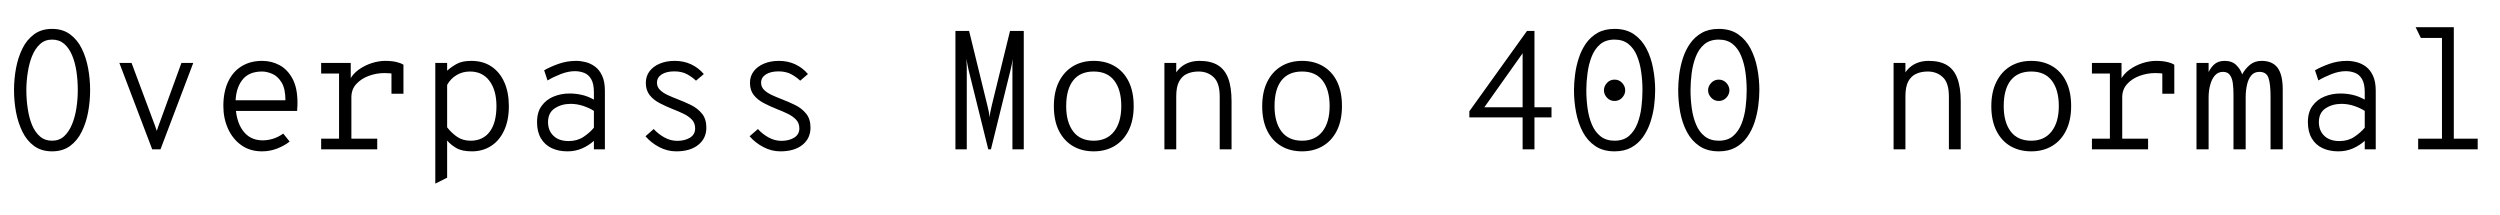
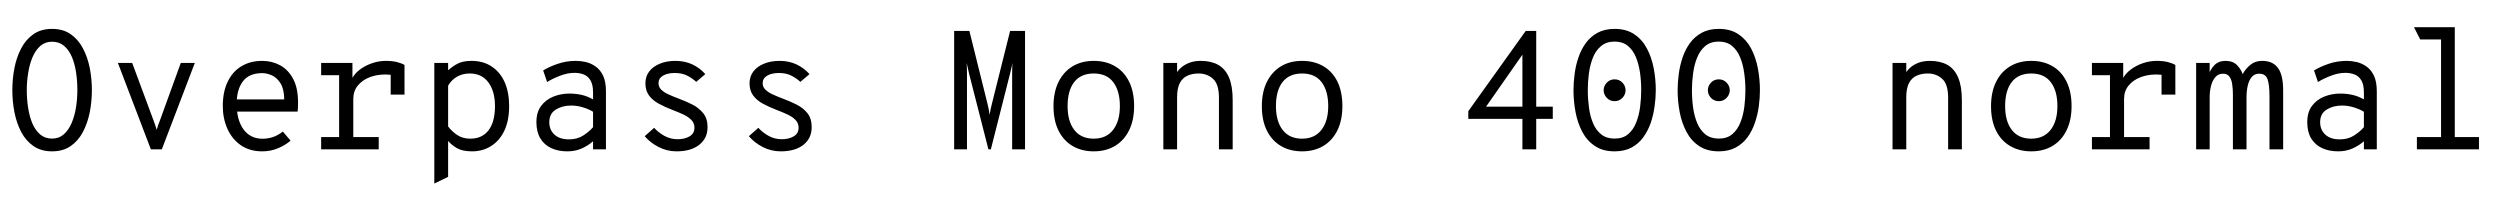
<svg xmlns="http://www.w3.org/2000/svg" width="354.816" height="30.384">
-   <path fill="black" d="M7.39 21.48L7.39 21.48Q5.88 21.48 4.84 20.72Q3.80 19.96 3.18 18.69Q2.56 17.42 2.27 15.89Q1.99 14.35 1.99 12.79L1.99 12.79Q1.99 11.23 2.27 9.70Q2.56 8.16 3.18 6.89Q3.80 5.63 4.84 4.87Q5.88 4.10 7.39 4.10L7.39 4.10Q8.90 4.10 9.94 4.87Q10.98 5.63 11.60 6.89Q12.23 8.16 12.51 9.70Q12.79 11.23 12.79 12.79L12.79 12.79Q12.79 14.35 12.51 15.89Q12.23 17.42 11.60 18.69Q10.98 19.96 9.94 20.72Q8.90 21.48 7.39 21.48ZM7.39 19.97L7.39 19.97Q8.41 19.97 9.11 19.33Q9.80 18.68 10.23 17.63Q10.66 16.57 10.85 15.31Q11.04 14.04 11.04 12.79L11.04 12.79Q11.04 11.42 10.85 10.14Q10.66 8.86 10.23 7.84Q9.80 6.82 9.11 6.22Q8.41 5.62 7.39 5.62L7.39 5.62Q6.37 5.62 5.68 6.26Q4.98 6.90 4.55 7.96Q4.13 9.01 3.94 10.28Q3.74 11.54 3.74 12.79L3.74 12.79Q3.74 14.16 3.94 15.44Q4.13 16.73 4.55 17.75Q4.98 18.77 5.68 19.37Q6.37 19.97 7.39 19.97ZM22.78 21.19L21.60 21.19L16.94 8.93L18.67 8.93L21.82 17.36Q21.91 17.63 22.03 17.93Q22.14 18.24 22.25 18.58L22.25 18.58Q22.36 18.24 22.47 17.93Q22.58 17.63 22.68 17.36L22.68 17.36L25.75 8.93L27.43 8.93L22.78 21.19ZM37.20 21.48L37.20 21.48Q35.46 21.48 34.23 20.59Q33 19.70 32.35 18.24Q31.70 16.78 31.70 15.05L31.70 15.05Q31.70 13.01 32.39 11.57Q33.07 10.14 34.31 9.39Q35.54 8.64 37.20 8.64L37.20 8.64Q38.56 8.64 39.70 9.26Q40.84 9.89 41.53 11.20Q42.22 12.50 42.22 14.57L42.22 14.57Q42.22 14.76 42.21 15.05Q42.20 15.35 42.17 15.74L42.17 15.74L33.05 15.74L33.05 14.23L40.51 14.23Q40.51 12.59 39.97 11.71Q39.43 10.82 38.66 10.49Q37.88 10.15 37.20 10.15L37.20 10.15Q35.28 10.15 34.36 11.38Q33.43 12.60 33.43 14.64L33.43 14.64Q33.43 17.10 34.45 18.51Q35.47 19.92 37.27 19.92L37.27 19.92Q37.98 19.92 38.72 19.70Q39.47 19.48 40.20 18.96L40.20 18.96L41.11 20.09Q40.36 20.68 39.34 21.08Q38.32 21.48 37.20 21.48ZM53.54 21.19L45.58 21.19L45.58 19.68L48.12 19.68L48.12 10.44L45.58 10.44L45.58 8.93L49.78 8.93L49.78 11.69L49.63 11.35Q50.06 10.50 50.90 9.89Q51.74 9.29 52.75 8.96Q53.75 8.64 54.67 8.64L54.67 8.64Q55.61 8.64 56.26 8.80Q56.90 8.95 57.26 9.19L57.26 9.19L57.26 13.30L55.56 13.30L55.56 9.70L55.97 10.54Q55.68 10.44 55.33 10.40Q54.98 10.37 54.55 10.37L54.55 10.37Q53.44 10.37 52.36 10.76Q51.28 11.15 50.57 11.92Q49.87 12.68 49.87 13.82L49.87 13.82L49.87 19.68L53.54 19.68L53.54 21.19ZM63.46 25.22L61.78 26.06L61.78 8.93L63.46 8.93L63.46 10.03Q64.06 9.49 64.82 9.07Q65.59 8.64 66.89 8.64L66.89 8.64Q68.56 8.64 69.75 9.44Q70.94 10.24 71.58 11.68Q72.22 13.12 72.22 15.05L72.22 15.05Q72.22 17.10 71.54 18.53Q70.87 19.97 69.69 20.72Q68.51 21.48 66.98 21.48L66.98 21.48Q65.57 21.48 64.78 21.02Q63.98 20.56 63.46 19.94L63.46 19.94L63.46 25.22ZM66.79 19.97L66.79 19.97Q68.54 19.97 69.50 18.70Q70.46 17.42 70.46 15.05L70.46 15.05Q70.46 12.82 69.47 11.48Q68.48 10.15 66.70 10.15L66.70 10.15Q65.65 10.15 64.81 10.65Q63.96 11.15 63.46 12.05L63.46 12.05L63.46 18.07Q64.09 18.88 64.88 19.42Q65.68 19.97 66.79 19.97ZM80.54 21.48L80.54 21.48Q79.26 21.48 78.29 21.02Q77.32 20.56 76.77 19.63Q76.22 18.71 76.22 17.33L76.22 17.33Q76.22 15.91 76.88 15.02Q77.53 14.12 78.58 13.70Q79.63 13.27 80.83 13.27L80.83 13.27Q81.72 13.27 82.55 13.46Q83.39 13.64 84.29 14.14L84.29 14.14L84.29 13.10Q84.29 11.87 83.90 11.22Q83.52 10.57 82.90 10.34Q82.28 10.10 81.60 10.10L81.60 10.10Q80.63 10.10 79.54 10.53Q78.46 10.96 77.71 11.42L77.71 11.42L77.23 9.98Q78.01 9.52 79.22 9.08Q80.44 8.64 81.77 8.64L81.77 8.64Q82.43 8.64 83.14 8.82Q83.84 9 84.46 9.46Q85.08 9.92 85.46 10.75Q85.85 11.58 85.85 12.89L85.85 12.89L85.85 21.19L84.29 21.19L84.29 19.99Q83.56 20.65 82.60 21.07Q81.65 21.48 80.54 21.48ZM80.71 20.02L80.71 20.02Q81.94 20.02 82.84 19.41Q83.74 18.80 84.29 18.12L84.29 18.12L84.29 15.74Q83.70 15.35 82.80 15.04Q81.90 14.74 81 14.74L81 14.74Q79.70 14.74 78.74 15.37Q77.78 16.00 77.78 17.33L77.78 17.33Q77.78 18.53 78.55 19.27Q79.31 20.02 80.71 20.02ZM95.98 21.48L95.98 21.48Q94.70 21.48 93.55 20.87Q92.40 20.26 91.61 19.34L91.61 19.34L92.78 18.31Q93.36 18.97 94.25 19.48Q95.14 19.99 96.12 19.99L96.12 19.99Q97.19 19.99 97.93 19.54Q98.66 19.08 98.66 18.22L98.66 18.22Q98.66 17.47 98.19 16.97Q97.72 16.48 96.98 16.13Q96.25 15.78 95.47 15.48L95.47 15.48Q94.46 15.08 93.59 14.62Q92.72 14.16 92.19 13.48Q91.66 12.79 91.66 11.76L91.66 11.76Q91.66 10.82 92.18 10.12Q92.71 9.42 93.64 9.03Q94.57 8.64 95.76 8.64L95.76 8.64Q97.04 8.64 98.09 9.13Q99.13 9.62 99.89 10.51L99.89 10.51L98.78 11.45Q98.30 10.98 97.54 10.55Q96.78 10.13 95.71 10.13L95.71 10.13Q94.58 10.13 93.91 10.56Q93.24 10.99 93.24 11.74L93.24 11.74Q93.24 12.35 93.67 12.76Q94.09 13.18 94.76 13.49Q95.44 13.80 96.19 14.09L96.19 14.09Q97.14 14.45 98.08 14.91Q99.01 15.37 99.63 16.13Q100.25 16.88 100.25 18.12L100.25 18.12Q100.25 19.64 99.10 20.56Q97.96 21.48 95.98 21.48ZM110.76 21.48L110.76 21.48Q109.49 21.48 108.34 20.87Q107.18 20.26 106.39 19.34L106.39 19.34L107.57 18.31Q108.14 18.97 109.03 19.48Q109.92 19.99 110.90 19.99L110.90 19.99Q111.97 19.99 112.71 19.54Q113.45 19.08 113.45 18.22L113.45 18.22Q113.45 17.47 112.97 16.97Q112.50 16.48 111.77 16.13Q111.04 15.78 110.26 15.48L110.26 15.48Q109.25 15.08 108.38 14.62Q107.51 14.16 106.97 13.48Q106.44 12.79 106.44 11.76L106.44 11.76Q106.44 10.82 106.97 10.12Q107.50 9.42 108.43 9.03Q109.36 8.64 110.54 8.64L110.54 8.64Q111.83 8.64 112.87 9.13Q113.92 9.62 114.67 10.51L114.67 10.51L113.57 11.45Q113.09 10.98 112.33 10.55Q111.56 10.13 110.50 10.13L110.50 10.13Q109.37 10.13 108.70 10.56Q108.02 10.99 108.02 11.74L108.02 11.74Q108.02 12.35 108.45 12.76Q108.88 13.18 109.55 13.49Q110.22 13.80 110.98 14.09L110.98 14.09Q111.92 14.45 112.86 14.91Q113.80 15.37 114.41 16.13Q115.03 16.88 115.03 18.12L115.03 18.12Q115.03 19.64 113.89 20.56Q112.74 21.48 110.76 21.48ZM137.21 21.19L135.60 21.19L135.60 4.39L137.54 4.39L140.11 14.88Q140.28 15.54 140.34 15.88Q140.40 16.22 140.45 16.66L140.45 16.66Q140.48 16.22 140.56 15.88Q140.63 15.54 140.78 14.88L140.78 14.88L143.35 4.39L145.30 4.39L145.30 21.19L143.69 21.19L143.69 9.94Q143.69 9.68 143.69 9.24Q143.70 8.80 143.74 8.35L143.74 8.35Q143.66 8.78 143.59 9.17Q143.52 9.55 143.42 9.94L143.42 9.94L140.64 21.19L140.26 21.19L137.47 9.94Q137.39 9.55 137.31 9.17Q137.23 8.78 137.16 8.35L137.16 8.35Q137.18 8.80 137.20 9.24Q137.21 9.68 137.21 9.94L137.21 9.94L137.21 21.19ZM155.23 21.48L155.23 21.48Q153.54 21.48 152.27 20.73Q151.00 19.98 150.28 18.55Q149.57 17.11 149.57 15.07L149.57 15.07Q149.57 13.06 150.28 11.62Q151.00 10.18 152.27 9.41Q153.54 8.64 155.23 8.64L155.23 8.64Q156.92 8.64 158.20 9.39Q159.48 10.14 160.19 11.57Q160.90 13.01 160.90 15.05L160.90 15.05Q160.90 17.06 160.19 18.50Q159.48 19.94 158.20 20.71Q156.92 21.48 155.23 21.48ZM155.23 19.97L155.23 19.97Q157.09 19.97 158.12 18.66Q159.14 17.35 159.14 15.05L159.14 15.05Q159.14 12.76 158.15 11.45Q157.16 10.15 155.23 10.15L155.23 10.15Q153.31 10.15 152.32 11.41Q151.32 12.67 151.32 15.07L151.32 15.07Q151.32 17.35 152.32 18.66Q153.31 19.97 155.23 19.97ZM166.94 21.19L165.26 21.19L165.26 8.93L166.94 8.93L166.94 11.02L166.66 10.73Q167.04 10.02 167.57 9.56Q168.10 9.10 168.77 8.87Q169.44 8.64 170.26 8.64L170.26 8.64Q171.80 8.64 172.81 9.23Q173.82 9.83 174.31 11.10Q174.79 12.37 174.79 14.40L174.79 14.40L174.79 21.19L173.11 21.19L173.11 13.70Q173.11 11.76 172.25 10.96Q171.40 10.15 170.11 10.15L170.11 10.15Q169.18 10.15 168.46 10.48Q167.75 10.80 167.35 11.56Q166.94 12.32 166.94 13.66L166.94 13.66L166.94 21.19ZM184.80 21.48L184.80 21.48Q183.11 21.48 181.84 20.73Q180.56 19.98 179.85 18.55Q179.14 17.11 179.14 15.07L179.14 15.07Q179.14 13.06 179.85 11.62Q180.56 10.18 181.84 9.41Q183.11 8.64 184.80 8.64L184.80 8.64Q186.49 8.64 187.77 9.39Q189.05 10.14 189.76 11.57Q190.46 13.01 190.46 15.05L190.46 15.05Q190.46 17.06 189.76 18.50Q189.05 19.94 187.77 20.71Q186.49 21.48 184.80 21.48ZM184.80 19.97L184.80 19.97Q186.66 19.97 187.69 18.66Q188.71 17.35 188.71 15.05L188.71 15.05Q188.71 12.76 187.72 11.45Q186.73 10.15 184.80 10.15L184.80 10.15Q182.88 10.15 181.88 11.41Q180.89 12.67 180.89 15.07L180.89 15.07Q180.89 17.35 181.88 18.66Q182.88 19.97 184.80 19.97ZM217.78 21.19L216.10 21.19L216.10 16.66L208.54 16.66L208.54 15.79L216.72 4.39L217.78 4.39L217.78 15.22L220.20 15.22L220.20 16.66L217.78 16.66L217.78 21.19ZM216.10 7.56L210.67 15.22L216.10 15.22L216.10 7.56ZM229.15 21.48L229.15 21.48Q227.51 21.48 226.40 20.72Q225.29 19.97 224.63 18.71Q223.97 17.45 223.68 15.91Q223.39 14.36 223.39 12.79L223.39 12.79Q223.39 11.74 223.55 10.55Q223.70 9.36 224.08 8.22Q224.45 7.08 225.10 6.15Q225.76 5.22 226.75 4.66Q227.75 4.10 229.15 4.10L229.15 4.10Q230.80 4.10 231.91 4.87Q233.02 5.64 233.68 6.91Q234.34 8.18 234.62 9.72Q234.91 11.26 234.91 12.79L234.91 12.79Q234.91 13.86 234.76 15.05Q234.60 16.24 234.22 17.38Q233.84 18.52 233.18 19.45Q232.52 20.38 231.53 20.93Q230.54 21.48 229.15 21.48ZM229.15 19.97L229.15 19.97Q230.41 19.97 231.19 19.30Q231.97 18.62 232.39 17.54Q232.81 16.46 232.96 15.21Q233.11 13.96 233.11 12.79L233.11 12.79Q233.11 11.48 232.93 10.21Q232.75 8.94 232.32 7.90Q231.89 6.86 231.11 6.24Q230.34 5.62 229.15 5.62L229.15 5.62Q227.89 5.62 227.10 6.29Q226.31 6.97 225.89 8.06Q225.47 9.14 225.31 10.40Q225.14 11.65 225.14 12.79L225.14 12.79Q225.14 14.11 225.32 15.39Q225.50 16.67 225.94 17.70Q226.38 18.73 227.17 19.35Q227.95 19.97 229.15 19.97ZM229.15 14.33L229.15 14.33Q228.50 14.33 228.07 13.86Q227.64 13.39 227.64 12.82L227.64 12.82Q227.64 12.24 228.07 11.77Q228.50 11.30 229.15 11.30L229.15 11.30Q229.80 11.30 230.23 11.77Q230.66 12.24 230.66 12.82L230.66 12.82Q230.66 13.39 230.23 13.86Q229.80 14.33 229.15 14.33ZM243.94 21.48L243.94 21.48Q242.29 21.48 241.18 20.72Q240.07 19.97 239.41 18.71Q238.75 17.45 238.46 15.91Q238.18 14.36 238.18 12.79L238.18 12.79Q238.18 11.74 238.33 10.55Q238.49 9.36 238.86 8.22Q239.23 7.08 239.89 6.15Q240.54 5.22 241.54 4.66Q242.53 4.10 243.94 4.10L243.94 4.10Q245.58 4.10 246.69 4.87Q247.80 5.64 248.46 6.91Q249.12 8.18 249.41 9.72Q249.70 11.26 249.70 12.79L249.70 12.79Q249.70 13.86 249.54 15.05Q249.38 16.24 249.01 17.38Q248.63 18.52 247.97 19.45Q247.31 20.38 246.32 20.93Q245.33 21.48 243.94 21.48ZM243.94 19.97L243.94 19.97Q245.20 19.97 245.98 19.30Q246.76 18.62 247.18 17.54Q247.60 16.46 247.75 15.21Q247.90 13.96 247.90 12.79L247.90 12.79Q247.90 11.48 247.72 10.21Q247.54 8.94 247.10 7.90Q246.67 6.86 245.90 6.24Q245.12 5.62 243.94 5.62L243.94 5.62Q242.68 5.62 241.88 6.29Q241.09 6.97 240.67 8.06Q240.25 9.14 240.09 10.40Q239.93 11.65 239.93 12.79L239.93 12.79Q239.93 14.11 240.11 15.39Q240.29 16.67 240.73 17.70Q241.16 18.73 241.95 19.35Q242.74 19.97 243.94 19.97ZM243.94 14.33L243.94 14.33Q243.29 14.33 242.86 13.86Q242.42 13.39 242.42 12.82L242.42 12.82Q242.42 12.24 242.86 11.77Q243.29 11.30 243.94 11.30L243.94 11.30Q244.58 11.30 245.02 11.77Q245.45 12.24 245.45 12.82L245.45 12.82Q245.45 13.39 245.02 13.86Q244.58 14.33 243.94 14.33ZM270.43 21.19L268.75 21.19L268.75 8.93L270.43 8.93L270.43 11.02L270.14 10.73Q270.53 10.02 271.06 9.56Q271.58 9.10 272.26 8.87Q272.93 8.64 273.74 8.64L273.74 8.64Q275.29 8.64 276.30 9.23Q277.31 9.83 277.79 11.10Q278.28 12.37 278.28 14.40L278.28 14.40L278.28 21.19L276.60 21.19L276.60 13.70Q276.60 11.76 275.74 10.96Q274.88 10.15 273.60 10.15L273.60 10.15Q272.66 10.15 271.95 10.48Q271.24 10.80 270.83 11.56Q270.43 12.32 270.43 13.66L270.43 13.66L270.43 21.19ZM288.29 21.48L288.29 21.48Q286.60 21.48 285.32 20.73Q284.05 19.98 283.34 18.55Q282.62 17.11 282.62 15.07L282.62 15.07Q282.62 13.06 283.34 11.62Q284.05 10.18 285.32 9.41Q286.60 8.64 288.29 8.64L288.29 8.64Q289.98 8.64 291.26 9.39Q292.54 10.14 293.24 11.57Q293.95 13.01 293.95 15.05L293.95 15.05Q293.95 17.06 293.24 18.50Q292.54 19.94 291.26 20.71Q289.98 21.48 288.29 21.48ZM288.29 19.97L288.29 19.97Q290.15 19.97 291.17 18.66Q292.20 17.35 292.20 15.05L292.20 15.05Q292.20 12.76 291.21 11.45Q290.22 10.15 288.29 10.15L288.29 10.15Q286.37 10.15 285.37 11.41Q284.38 12.67 284.38 15.07L284.38 15.07Q284.38 17.35 285.37 18.66Q286.37 19.97 288.29 19.97ZM304.87 21.19L296.90 21.19L296.90 19.68L299.45 19.68L299.45 10.44L296.90 10.44L296.90 8.93L301.10 8.93L301.10 11.69L300.96 11.35Q301.39 10.50 302.23 9.89Q303.07 9.29 304.07 8.96Q305.08 8.64 306.00 8.64L306.00 8.64Q306.94 8.64 307.58 8.80Q308.23 8.95 308.59 9.19L308.59 9.19L308.59 13.30L306.89 13.30L306.89 9.70L307.30 10.54Q307.01 10.44 306.66 10.40Q306.31 10.37 305.88 10.37L305.88 10.37Q304.76 10.37 303.68 10.76Q302.60 11.15 301.90 11.92Q301.20 12.68 301.20 13.82L301.20 13.82L301.20 19.68L304.87 19.68L304.87 21.19ZM313.46 21.19L311.74 21.19L311.74 8.93L313.46 8.93L313.46 10.94L313.22 10.78Q313.61 9.74 314.20 9.19Q314.78 8.64 315.72 8.64L315.72 8.64Q316.80 8.64 317.40 9.25Q318.00 9.85 318.22 10.56L318.22 10.56Q318.64 9.77 319.32 9.20Q320.00 8.64 320.98 8.64L320.98 8.64Q322.52 8.64 323.25 9.62Q323.98 10.61 323.98 12.70L323.98 12.70L323.98 21.19L322.25 21.19L322.25 13.68Q322.25 11.93 321.96 11.06Q321.67 10.20 320.66 10.20L320.66 10.20Q319.94 10.20 319.52 10.70Q319.09 11.21 318.91 12.04Q318.72 12.86 318.72 13.85L318.72 13.85L318.72 21.19L316.99 21.19L316.99 13.37Q316.99 12.56 316.90 11.84Q316.81 11.11 316.49 10.66Q316.18 10.20 315.50 10.20L315.50 10.20Q314.81 10.20 314.36 10.70Q313.91 11.21 313.69 12.04Q313.46 12.86 313.46 13.85L313.46 13.85L313.46 21.19ZM331.87 21.48L331.87 21.48Q330.59 21.48 329.62 21.02Q328.64 20.56 328.10 19.63Q327.55 18.71 327.55 17.33L327.55 17.33Q327.55 15.91 328.21 15.02Q328.86 14.12 329.91 13.70Q330.96 13.27 332.16 13.27L332.16 13.27Q333.05 13.27 333.88 13.46Q334.72 13.64 335.62 14.14L335.62 14.14L335.62 13.10Q335.62 11.87 335.23 11.22Q334.85 10.57 334.23 10.34Q333.61 10.10 332.93 10.10L332.93 10.10Q331.96 10.10 330.87 10.53Q329.78 10.96 329.04 11.42L329.04 11.42L328.56 9.98Q329.34 9.52 330.55 9.08Q331.76 8.64 333.10 8.64L333.10 8.64Q333.76 8.64 334.46 8.82Q335.17 9 335.79 9.46Q336.41 9.92 336.79 10.75Q337.18 11.58 337.18 12.89L337.18 12.89L337.18 21.19L335.62 21.19L335.62 19.99Q334.88 20.65 333.93 21.07Q332.98 21.48 331.87 21.48ZM332.04 20.02L332.04 20.02Q333.26 20.02 334.16 19.41Q335.06 18.80 335.62 18.12L335.62 18.12L335.62 15.74Q335.03 15.35 334.13 15.04Q333.23 14.74 332.33 14.74L332.33 14.74Q331.03 14.74 330.07 15.37Q329.11 16.00 329.11 17.33L329.11 17.33Q329.11 18.53 329.87 19.27Q330.64 20.02 332.04 20.02ZM348.26 21.19L346.58 21.19L346.58 4.68L348.26 3.86L348.26 21.19ZM351.65 21.19L343.20 21.19L343.20 19.68L351.65 19.68L351.65 21.19ZM347.38 5.38L343.58 5.38L342.84 3.86L348.26 3.86L347.38 5.38Z" />
+   <path fill="black" d="M7.39 21.48L7.39 21.48Q5.83 21.48 4.75 20.73Q3.67 19.98 3.01 18.73Q2.35 17.47 2.05 15.93Q1.75 14.39 1.75 12.79L1.75 12.79Q1.75 11.20 2.05 9.65Q2.35 8.11 3.01 6.86Q3.67 5.60 4.75 4.85Q5.83 4.10 7.39 4.10L7.39 4.10Q8.95 4.10 10.03 4.85Q11.11 5.60 11.77 6.86Q12.43 8.11 12.74 9.65Q13.04 11.20 13.04 12.79L13.04 12.79Q13.04 14.39 12.74 15.93Q12.43 17.47 11.77 18.73Q11.11 19.98 10.03 20.73Q8.95 21.48 7.39 21.48ZM7.39 19.67L7.39 19.67Q8.38 19.67 9.06 19.06Q9.74 18.46 10.17 17.45Q10.60 16.44 10.79 15.22Q10.98 14.00 10.98 12.79L10.98 12.79Q10.98 11.46 10.79 10.23Q10.60 9 10.18 8.03Q9.76 7.06 9.07 6.49Q8.39 5.92 7.39 5.92L7.39 5.92Q6.41 5.92 5.72 6.52Q5.04 7.13 4.61 8.13Q4.19 9.13 4.00 10.35Q3.80 11.57 3.80 12.79L3.80 12.79Q3.80 14.11 4.00 15.34Q4.19 16.57 4.61 17.55Q5.04 18.53 5.72 19.10Q6.41 19.67 7.39 19.67ZM22.97 21.19L21.41 21.19L16.73 8.93L18.76 8.93L21.83 17.20Q21.92 17.47 22.03 17.77Q22.14 18.07 22.24 18.43L22.24 18.43Q22.33 18.07 22.44 17.77Q22.55 17.47 22.66 17.20L22.66 17.20L25.66 8.93L27.65 8.93L22.97 21.19ZM37.21 21.48L37.21 21.48Q35.45 21.48 34.19 20.62Q32.94 19.75 32.28 18.29Q31.62 16.82 31.62 15.05L31.62 15.05Q31.62 13.02 32.32 11.59Q33.01 10.15 34.27 9.40Q35.52 8.64 37.21 8.64L37.21 8.64Q38.59 8.64 39.75 9.26Q40.91 9.89 41.60 11.19Q42.30 12.49 42.30 14.53L42.30 14.53Q42.30 14.76 42.29 15.09Q42.29 15.42 42.24 15.84L42.24 15.84L33.16 15.84L33.16 14.11L40.34 14.11Q40.32 12.65 39.82 11.84Q39.32 11.03 38.60 10.70Q37.88 10.38 37.21 10.38L37.21 10.38Q35.34 10.38 34.46 11.56Q33.59 12.74 33.59 14.72L33.59 14.72Q33.59 17.03 34.56 18.36Q35.53 19.69 37.27 19.69L37.27 19.69Q38.00 19.69 38.72 19.46Q39.44 19.22 40.14 18.67L40.14 18.67L41.24 19.96Q40.48 20.62 39.44 21.05Q38.40 21.48 37.21 21.48ZM53.75 21.19L45.58 21.19L45.58 19.45L48.13 19.45L48.13 10.67L45.58 10.67L45.58 8.93L50.02 8.93L50.02 11.68L49.87 11.33Q50.26 10.50 51.04 9.90Q51.83 9.30 52.81 8.97Q53.78 8.64 54.76 8.64L54.76 8.64Q55.69 8.64 56.35 8.81Q57.01 8.98 57.41 9.22L57.41 9.22L57.41 13.43L55.45 13.43L55.45 9.79L56.05 10.73Q55.75 10.64 55.41 10.61Q55.07 10.57 54.70 10.57L54.70 10.57Q53.48 10.57 52.44 10.97Q51.40 11.38 50.77 12.16Q50.14 12.94 50.14 14.06L50.14 14.06L50.14 19.45L53.75 19.45L53.75 21.19ZM63.60 25.10L61.64 26.05L61.64 8.93L63.60 8.93L63.60 9.98Q64.16 9.46 64.92 9.05Q65.68 8.64 66.92 8.64L66.92 8.64Q68.58 8.64 69.77 9.43Q70.97 10.21 71.62 11.65Q72.26 13.09 72.26 15.05L72.26 15.05Q72.26 17.10 71.59 18.53Q70.91 19.97 69.71 20.72Q68.52 21.48 67.00 21.48L67.00 21.48Q65.65 21.48 64.88 21.04Q64.10 20.60 63.60 20.00L63.60 20.00L63.60 25.10ZM66.76 19.68L66.76 19.68Q68.42 19.68 69.34 18.49Q70.25 17.29 70.25 15.05L70.25 15.05Q70.25 12.95 69.31 11.69Q68.38 10.43 66.67 10.43L66.67 10.43Q65.66 10.43 64.87 10.88Q64.07 11.34 63.60 12.16L63.60 12.16L63.60 17.95Q64.16 18.68 64.92 19.18Q65.68 19.68 66.76 19.68ZM80.51 21.48L80.51 21.48Q79.22 21.48 78.23 21.02Q77.24 20.56 76.69 19.64Q76.13 18.72 76.13 17.34L76.13 17.34Q76.13 15.92 76.80 15.03Q77.47 14.14 78.54 13.71Q79.61 13.28 80.81 13.28L80.81 13.28Q81.71 13.28 82.52 13.46Q83.33 13.64 84.17 14.10L84.17 14.10L84.17 13.14Q84.17 12.01 83.81 11.41Q83.45 10.80 82.85 10.57Q82.25 10.34 81.54 10.34L81.54 10.34Q80.56 10.34 79.49 10.75Q78.43 11.15 77.65 11.64L77.65 11.64L77.09 10.00Q77.89 9.50 79.12 9.07Q80.35 8.64 81.73 8.64L81.73 8.64Q82.43 8.64 83.17 8.81Q83.92 8.99 84.56 9.46Q85.21 9.92 85.61 10.77Q86.00 11.62 86.00 12.97L86.00 12.97L86.00 21.19L84.17 21.19L84.17 20.05Q83.48 20.66 82.57 21.07Q81.65 21.48 80.51 21.48ZM80.76 19.78L80.76 19.78Q81.92 19.78 82.78 19.23Q83.63 18.68 84.17 18.05L84.17 18.05L84.17 15.86Q83.59 15.50 82.75 15.24Q81.91 14.98 81.05 14.98L81.05 14.98Q79.81 14.98 78.89 15.55Q77.96 16.12 77.96 17.34L77.96 17.34Q77.96 18.43 78.69 19.10Q79.42 19.78 80.76 19.78ZM96.02 21.48L96.02 21.48Q94.67 21.48 93.48 20.87Q92.29 20.26 91.50 19.33L91.50 19.33L92.84 18.14Q93.40 18.77 94.27 19.27Q95.15 19.76 96.17 19.76L96.17 19.76Q97.18 19.76 97.87 19.35Q98.56 18.94 98.56 18.13L98.56 18.13Q98.56 17.47 98.12 17.02Q97.68 16.57 96.97 16.24Q96.25 15.91 95.44 15.60L95.44 15.60Q94.39 15.20 93.52 14.73Q92.64 14.26 92.12 13.56Q91.60 12.86 91.60 11.82L91.60 11.82Q91.60 10.85 92.15 10.13Q92.70 9.42 93.67 9.03Q94.63 8.64 95.86 8.64L95.86 8.64Q97.21 8.64 98.28 9.15Q99.35 9.66 100.10 10.52L100.10 10.52L98.81 11.62Q98.33 11.16 97.58 10.76Q96.83 10.36 95.77 10.36L95.77 10.36Q94.73 10.36 94.09 10.74Q93.46 11.12 93.46 11.81L93.46 11.81Q93.46 12.36 93.86 12.74Q94.27 13.13 94.93 13.42Q95.58 13.72 96.34 14.00L96.34 14.00Q97.31 14.36 98.25 14.83Q99.19 15.30 99.80 16.06Q100.42 16.81 100.42 18.05L100.42 18.05Q100.42 19.63 99.23 20.56Q98.05 21.48 96.02 21.48ZM110.81 21.48L110.81 21.48Q109.45 21.48 108.26 20.87Q107.08 20.26 106.28 19.33L106.28 19.33L107.63 18.14Q108.18 18.77 109.06 19.27Q109.93 19.76 110.95 19.76L110.95 19.76Q111.96 19.76 112.65 19.35Q113.34 18.94 113.34 18.13L113.34 18.13Q113.34 17.47 112.90 17.02Q112.46 16.57 111.75 16.24Q111.04 15.91 110.22 15.60L110.22 15.60Q109.18 15.20 108.30 14.73Q107.42 14.26 106.90 13.56Q106.38 12.86 106.38 11.82L106.38 11.82Q106.38 10.85 106.93 10.13Q107.48 9.42 108.45 9.03Q109.42 8.64 110.64 8.64L110.64 8.64Q112.00 8.64 113.06 9.15Q114.13 9.66 114.89 10.52L114.89 10.52L113.59 11.62Q113.11 11.16 112.36 10.76Q111.61 10.36 110.56 10.36L110.56 10.36Q109.51 10.36 108.88 10.74Q108.24 11.12 108.24 11.81L108.24 11.81Q108.24 12.36 108.65 12.74Q109.06 13.13 109.71 13.42Q110.36 13.72 111.12 14.00L111.12 14.00Q112.09 14.36 113.03 14.83Q113.98 15.30 114.59 16.06Q115.20 16.81 115.20 18.05L115.20 18.05Q115.20 19.63 114.02 20.56Q112.84 21.48 110.81 21.48ZM137.24 21.19L135.42 21.19L135.42 4.39L137.58 4.39L140.11 14.56Q140.26 15.14 140.33 15.52Q140.41 15.90 140.46 16.31L140.46 16.31Q140.51 15.90 140.59 15.52Q140.68 15.14 140.82 14.56L140.82 14.56L143.36 4.39L145.48 4.39L145.48 21.19L143.65 21.19L143.65 10.46Q143.65 10.21 143.66 9.77Q143.66 9.32 143.70 8.93L143.70 8.93Q143.62 9.34 143.53 9.71Q143.45 10.09 143.35 10.46L143.35 10.46L140.63 21.19L140.28 21.19L137.54 10.46Q137.46 10.09 137.37 9.71Q137.28 9.32 137.20 8.93L137.20 8.93Q137.22 9.32 137.23 9.77Q137.24 10.21 137.24 10.46L137.24 10.46L137.24 21.19ZM155.23 21.48L155.23 21.48Q153.52 21.48 152.23 20.72Q150.95 19.97 150.23 18.53Q149.52 17.10 149.52 15.07L149.52 15.07Q149.52 13.07 150.23 11.63Q150.95 10.19 152.23 9.41Q153.52 8.64 155.23 8.64L155.23 8.64Q156.96 8.64 158.25 9.40Q159.54 10.15 160.25 11.59Q160.96 13.03 160.96 15.05L160.96 15.05Q160.96 17.05 160.25 18.49Q159.54 19.93 158.25 20.71Q156.96 21.48 155.23 21.48ZM155.23 19.68L155.23 19.68Q157.01 19.68 157.97 18.44Q158.94 17.21 158.94 15.05L158.94 15.05Q158.94 12.90 158.00 11.66Q157.07 10.43 155.23 10.43L155.23 10.43Q153.42 10.43 152.47 11.63Q151.52 12.84 151.52 15.07L151.52 15.07Q151.52 17.21 152.47 18.44Q153.42 19.68 155.23 19.68ZM167.06 21.19L165.11 21.19L165.11 8.93L167.06 8.93L167.06 11.22L166.75 10.80Q167.04 10.13 167.57 9.65Q168.10 9.17 168.82 8.90Q169.54 8.64 170.41 8.64L170.41 8.64Q171.88 8.64 172.89 9.20Q173.90 9.77 174.43 11.00Q174.95 12.23 174.95 14.22L174.95 14.22L174.95 21.19L173.00 21.19L173.00 13.85Q173.00 11.96 172.17 11.20Q171.34 10.43 170.11 10.43L170.11 10.43Q169.22 10.43 168.53 10.74Q167.84 11.05 167.45 11.78Q167.06 12.52 167.06 13.80L167.06 13.80L167.06 21.19ZM184.80 21.48L184.80 21.48Q183.08 21.48 181.80 20.72Q180.52 19.97 179.80 18.53Q179.09 17.10 179.09 15.07L179.09 15.07Q179.09 13.07 179.80 11.63Q180.52 10.19 181.80 9.41Q183.08 8.64 184.80 8.64L184.80 8.64Q186.53 8.64 187.82 9.40Q189.11 10.15 189.82 11.59Q190.52 13.03 190.52 15.05L190.52 15.05Q190.52 17.05 189.82 18.49Q189.11 19.93 187.82 20.71Q186.53 21.48 184.80 21.48ZM184.80 19.68L184.80 19.68Q186.58 19.68 187.54 18.44Q188.51 17.21 188.51 15.05L188.51 15.05Q188.51 12.90 187.57 11.66Q186.64 10.43 184.80 10.43L184.80 10.43Q182.99 10.43 182.04 11.63Q181.09 12.84 181.09 15.07L181.09 15.07Q181.09 17.21 182.04 18.44Q182.99 19.68 184.80 19.68ZM218.03 21.19L216.07 21.19L216.07 16.87L208.39 16.87L208.39 15.78L216.54 4.39L218.03 4.39L218.03 15.14L220.38 15.14L220.38 16.87L218.03 16.87L218.03 21.19ZM216.07 7.76L210.91 15.14L216.07 15.14L216.07 7.76ZM229.15 21.48L229.15 21.48Q227.48 21.48 226.36 20.72Q225.23 19.97 224.56 18.70Q223.90 17.44 223.61 15.90Q223.32 14.36 223.32 12.79L223.32 12.79Q223.32 11.70 223.48 10.50Q223.63 9.30 224.02 8.17Q224.40 7.03 225.07 6.11Q225.73 5.20 226.74 4.65Q227.75 4.10 229.15 4.10L229.15 4.10Q230.83 4.10 231.96 4.87Q233.09 5.63 233.75 6.90Q234.42 8.17 234.71 9.71Q235.00 11.24 235.00 12.79L235.00 12.79Q235.00 13.90 234.83 15.09Q234.67 16.28 234.29 17.42Q233.90 18.55 233.23 19.48Q232.56 20.40 231.56 20.94Q230.56 21.48 229.15 21.48ZM229.15 19.67L229.15 19.67Q230.34 19.67 231.08 19.04Q231.82 18.41 232.22 17.38Q232.63 16.34 232.78 15.14Q232.93 13.93 232.93 12.79L232.93 12.79Q232.93 11.53 232.76 10.31Q232.58 9.08 232.17 8.09Q231.76 7.10 231.02 6.50Q230.28 5.90 229.15 5.90L229.15 5.90Q227.98 5.90 227.22 6.55Q226.46 7.19 226.06 8.22Q225.66 9.25 225.50 10.46Q225.35 11.66 225.35 12.79L225.35 12.79Q225.35 14.06 225.52 15.29Q225.68 16.51 226.10 17.50Q226.52 18.49 227.27 19.08Q228.01 19.67 229.15 19.67ZM229.15 14.36L229.15 14.36Q228.49 14.36 228.05 13.89Q227.60 13.42 227.60 12.80L227.60 12.80Q227.60 12.20 228.05 11.73Q228.49 11.26 229.15 11.26L229.15 11.26Q229.82 11.26 230.27 11.73Q230.71 12.20 230.71 12.80L230.71 12.80Q230.71 13.42 230.27 13.89Q229.82 14.36 229.15 14.36ZM243.94 21.48L243.94 21.48Q242.27 21.48 241.14 20.72Q240.01 19.97 239.35 18.70Q238.68 17.44 238.39 15.90Q238.10 14.36 238.10 12.79L238.10 12.79Q238.10 11.70 238.26 10.50Q238.42 9.30 238.80 8.17Q239.18 7.03 239.85 6.11Q240.52 5.20 241.52 4.65Q242.53 4.10 243.94 4.10L243.94 4.10Q245.62 4.10 246.74 4.87Q247.87 5.63 248.54 6.90Q249.20 8.17 249.49 9.71Q249.78 11.24 249.78 12.79L249.78 12.79Q249.78 13.90 249.62 15.09Q249.46 16.28 249.07 17.42Q248.69 18.55 248.02 19.48Q247.34 20.40 246.34 20.94Q245.34 21.48 243.94 21.48ZM243.94 19.67L243.94 19.67Q245.12 19.67 245.86 19.04Q246.60 18.41 247.01 17.38Q247.42 16.34 247.57 15.14Q247.72 13.93 247.72 12.79L247.72 12.79Q247.72 11.53 247.54 10.31Q247.37 9.08 246.95 8.09Q246.54 7.10 245.80 6.50Q245.06 5.90 243.94 5.90L243.94 5.90Q242.76 5.90 242.00 6.55Q241.25 7.19 240.85 8.22Q240.44 9.25 240.29 10.46Q240.13 11.66 240.13 12.79L240.13 12.79Q240.13 14.06 240.30 15.29Q240.47 16.51 240.89 17.50Q241.31 18.49 242.05 19.08Q242.80 19.67 243.94 19.67ZM243.94 14.36L243.94 14.36Q243.28 14.36 242.83 13.89Q242.39 13.42 242.39 12.80L242.39 12.80Q242.39 12.20 242.83 11.73Q243.28 11.26 243.94 11.26L243.94 11.26Q244.61 11.26 245.05 11.73Q245.50 12.20 245.50 12.80L245.50 12.80Q245.50 13.42 245.05 13.89Q244.61 14.36 243.94 14.36ZM270.55 21.19L268.60 21.19L268.60 8.93L270.55 8.93L270.55 11.22L270.24 10.80Q270.53 10.13 271.06 9.65Q271.58 9.17 272.30 8.90Q273.02 8.64 273.90 8.64L273.90 8.64Q275.36 8.64 276.38 9.20Q277.39 9.77 277.91 11.00Q278.44 12.23 278.44 14.22L278.44 14.22L278.44 21.19L276.49 21.19L276.49 13.85Q276.49 11.96 275.66 11.20Q274.82 10.43 273.60 10.43L273.60 10.43Q272.71 10.43 272.02 10.74Q271.33 11.05 270.94 11.78Q270.55 12.52 270.55 13.80L270.55 13.80L270.55 21.19ZM288.29 21.48L288.29 21.48Q286.57 21.48 285.29 20.72Q284.00 19.97 283.29 18.53Q282.58 17.10 282.58 15.07L282.58 15.07Q282.58 13.07 283.29 11.63Q284.00 10.19 285.29 9.41Q286.57 8.64 288.29 8.64L288.29 8.64Q290.02 8.64 291.31 9.40Q292.60 10.15 293.30 11.59Q294.01 13.03 294.01 15.05L294.01 15.05Q294.01 17.05 293.30 18.49Q292.60 19.93 291.31 20.71Q290.02 21.48 288.29 21.48ZM288.29 19.68L288.29 19.68Q290.06 19.68 291.03 18.44Q292.00 17.21 292.00 15.05L292.00 15.05Q292.00 12.90 291.06 11.66Q290.12 10.43 288.29 10.43L288.29 10.43Q286.48 10.43 285.53 11.63Q284.58 12.84 284.58 15.07L284.58 15.07Q284.58 17.21 285.53 18.44Q286.48 19.68 288.29 19.68ZM305.08 21.19L296.90 21.19L296.90 19.45L299.46 19.45L299.46 10.67L296.90 10.67L296.90 8.93L301.34 8.93L301.34 11.68L301.20 11.33Q301.58 10.50 302.37 9.90Q303.16 9.30 304.13 8.97Q305.11 8.64 306.08 8.64L306.08 8.64Q307.02 8.64 307.68 8.81Q308.34 8.98 308.74 9.22L308.74 9.22L308.74 13.43L306.78 13.43L306.78 9.79L307.38 10.73Q307.08 10.64 306.74 10.61Q306.40 10.57 306.02 10.57L306.02 10.57Q304.81 10.57 303.77 10.97Q302.72 11.38 302.09 12.16Q301.46 12.94 301.46 14.06L301.46 14.06L301.46 19.45L305.08 19.45L305.08 21.19ZM313.61 21.19L311.69 21.19L311.69 8.93L313.61 8.93L313.61 11.20L313.32 11.00Q313.66 9.88 314.27 9.26Q314.88 8.64 315.85 8.64L315.85 8.64Q316.90 8.64 317.48 9.23Q318.07 9.83 318.29 10.52L318.29 10.52Q318.71 9.76 319.39 9.20Q320.06 8.64 321.05 8.64L321.05 8.64Q322.57 8.64 323.30 9.64Q324.04 10.63 324.04 12.84L324.04 12.84L324.04 21.19L322.10 21.19L322.10 13.68Q322.10 12.06 321.83 11.26Q321.56 10.46 320.64 10.46L320.64 10.46Q319.99 10.46 319.60 10.91Q319.20 11.36 319.02 12.13Q318.84 12.89 318.84 13.81L318.84 13.81L318.84 21.19L316.91 21.19L316.91 13.43Q316.91 12.65 316.81 11.97Q316.72 11.29 316.42 10.88Q316.12 10.46 315.50 10.46L315.50 10.46Q314.87 10.46 314.45 10.91Q314.03 11.36 313.82 12.13Q313.61 12.89 313.61 13.81L313.61 13.81L313.61 21.19ZM331.84 21.48L331.84 21.48Q330.55 21.48 329.56 21.02Q328.57 20.56 328.01 19.64Q327.46 18.72 327.46 17.34L327.46 17.34Q327.46 15.92 328.13 15.03Q328.80 14.14 329.87 13.71Q330.94 13.28 332.14 13.28L332.14 13.28Q333.04 13.28 333.85 13.46Q334.66 13.64 335.50 14.10L335.50 14.10L335.50 13.14Q335.50 12.01 335.14 11.41Q334.78 10.80 334.18 10.57Q333.58 10.34 332.87 10.34L332.87 10.34Q331.88 10.34 330.82 10.75Q329.76 11.15 328.98 11.64L328.98 11.64L328.42 10.00Q329.22 9.50 330.45 9.07Q331.68 8.64 333.06 8.64L333.06 8.64Q333.76 8.64 334.50 8.81Q335.24 8.99 335.89 9.46Q336.54 9.92 336.94 10.77Q337.33 11.62 337.33 12.97L337.33 12.97L337.33 21.19L335.50 21.19L335.50 20.05Q334.81 20.66 333.89 21.07Q332.98 21.48 331.84 21.48ZM332.09 19.78L332.09 19.78Q333.25 19.78 334.10 19.23Q334.96 18.68 335.50 18.05L335.50 18.05L335.50 15.86Q334.92 15.50 334.08 15.24Q333.24 14.98 332.38 14.98L332.38 14.98Q331.14 14.98 330.22 15.55Q329.29 16.12 329.29 17.34L329.29 17.34Q329.29 18.43 330.02 19.10Q330.74 19.78 332.09 19.78ZM348.40 21.19L346.45 21.19L346.45 4.48L348.40 3.86L348.40 21.19ZM351.83 21.19L343.02 21.19L343.02 19.45L351.83 19.45L351.83 21.19ZM347.74 5.60L343.49 5.60L342.61 3.86L348.40 3.86L347.74 5.60Z" />
</svg>
